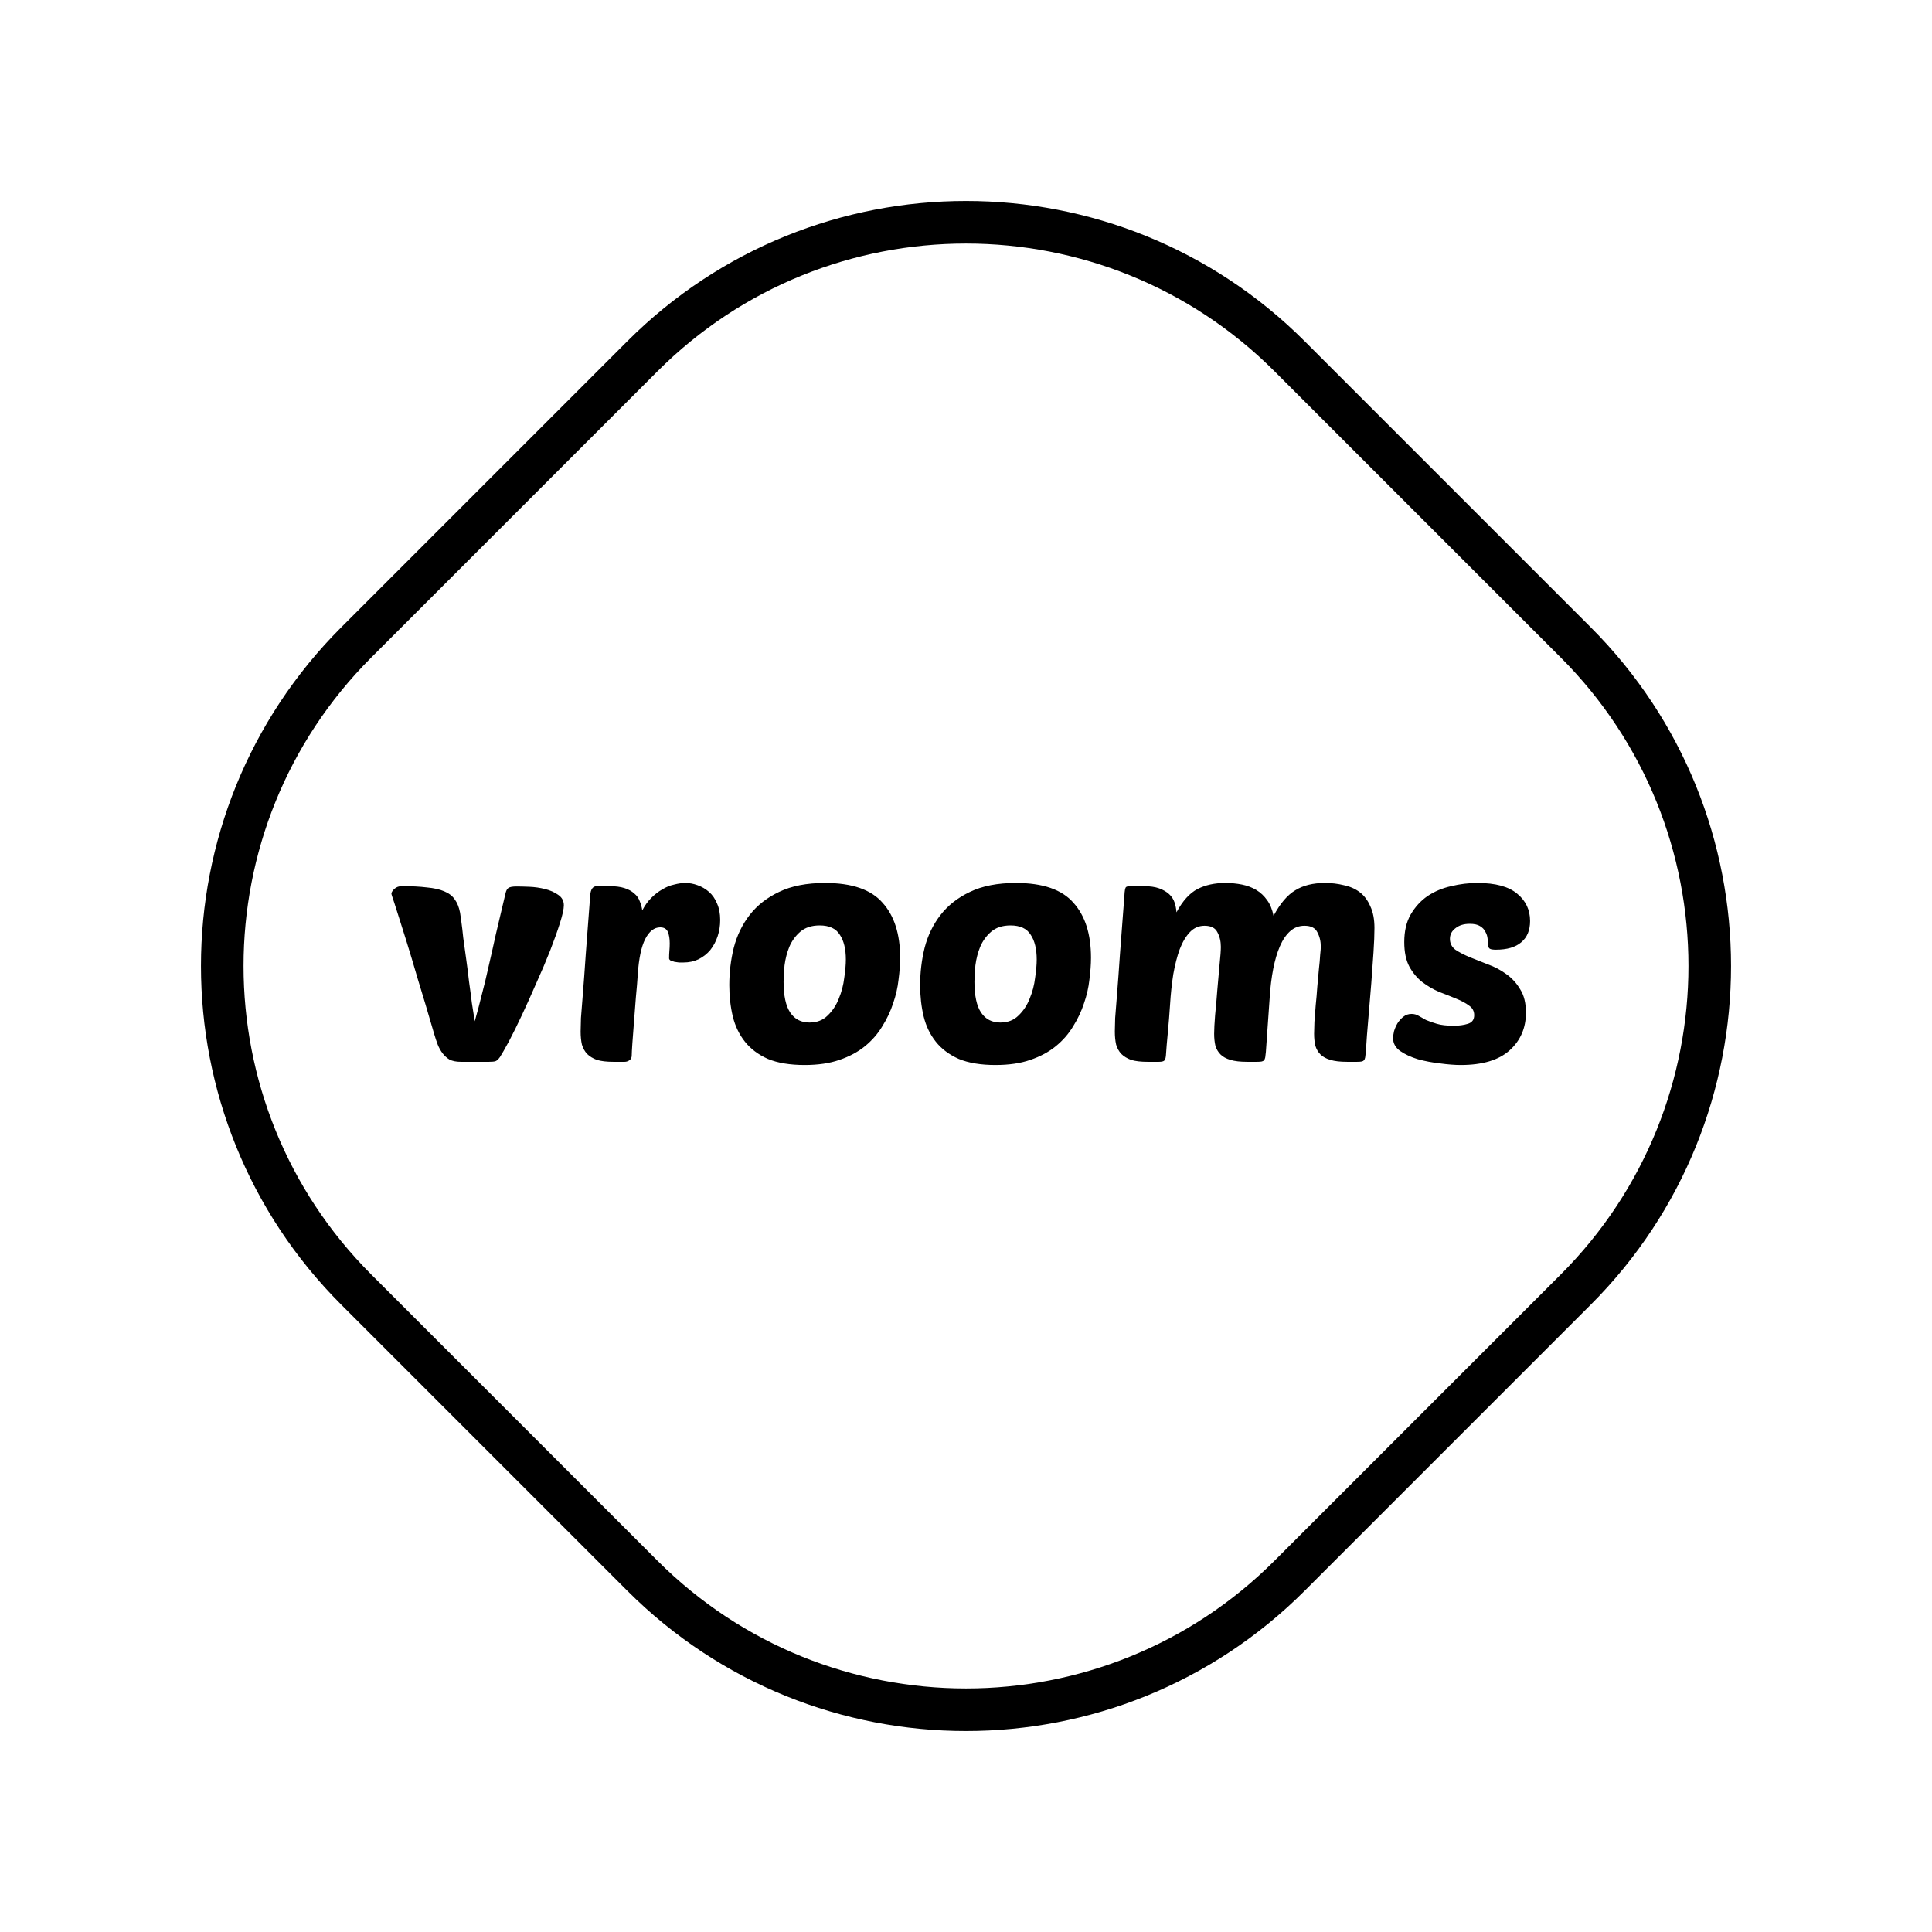
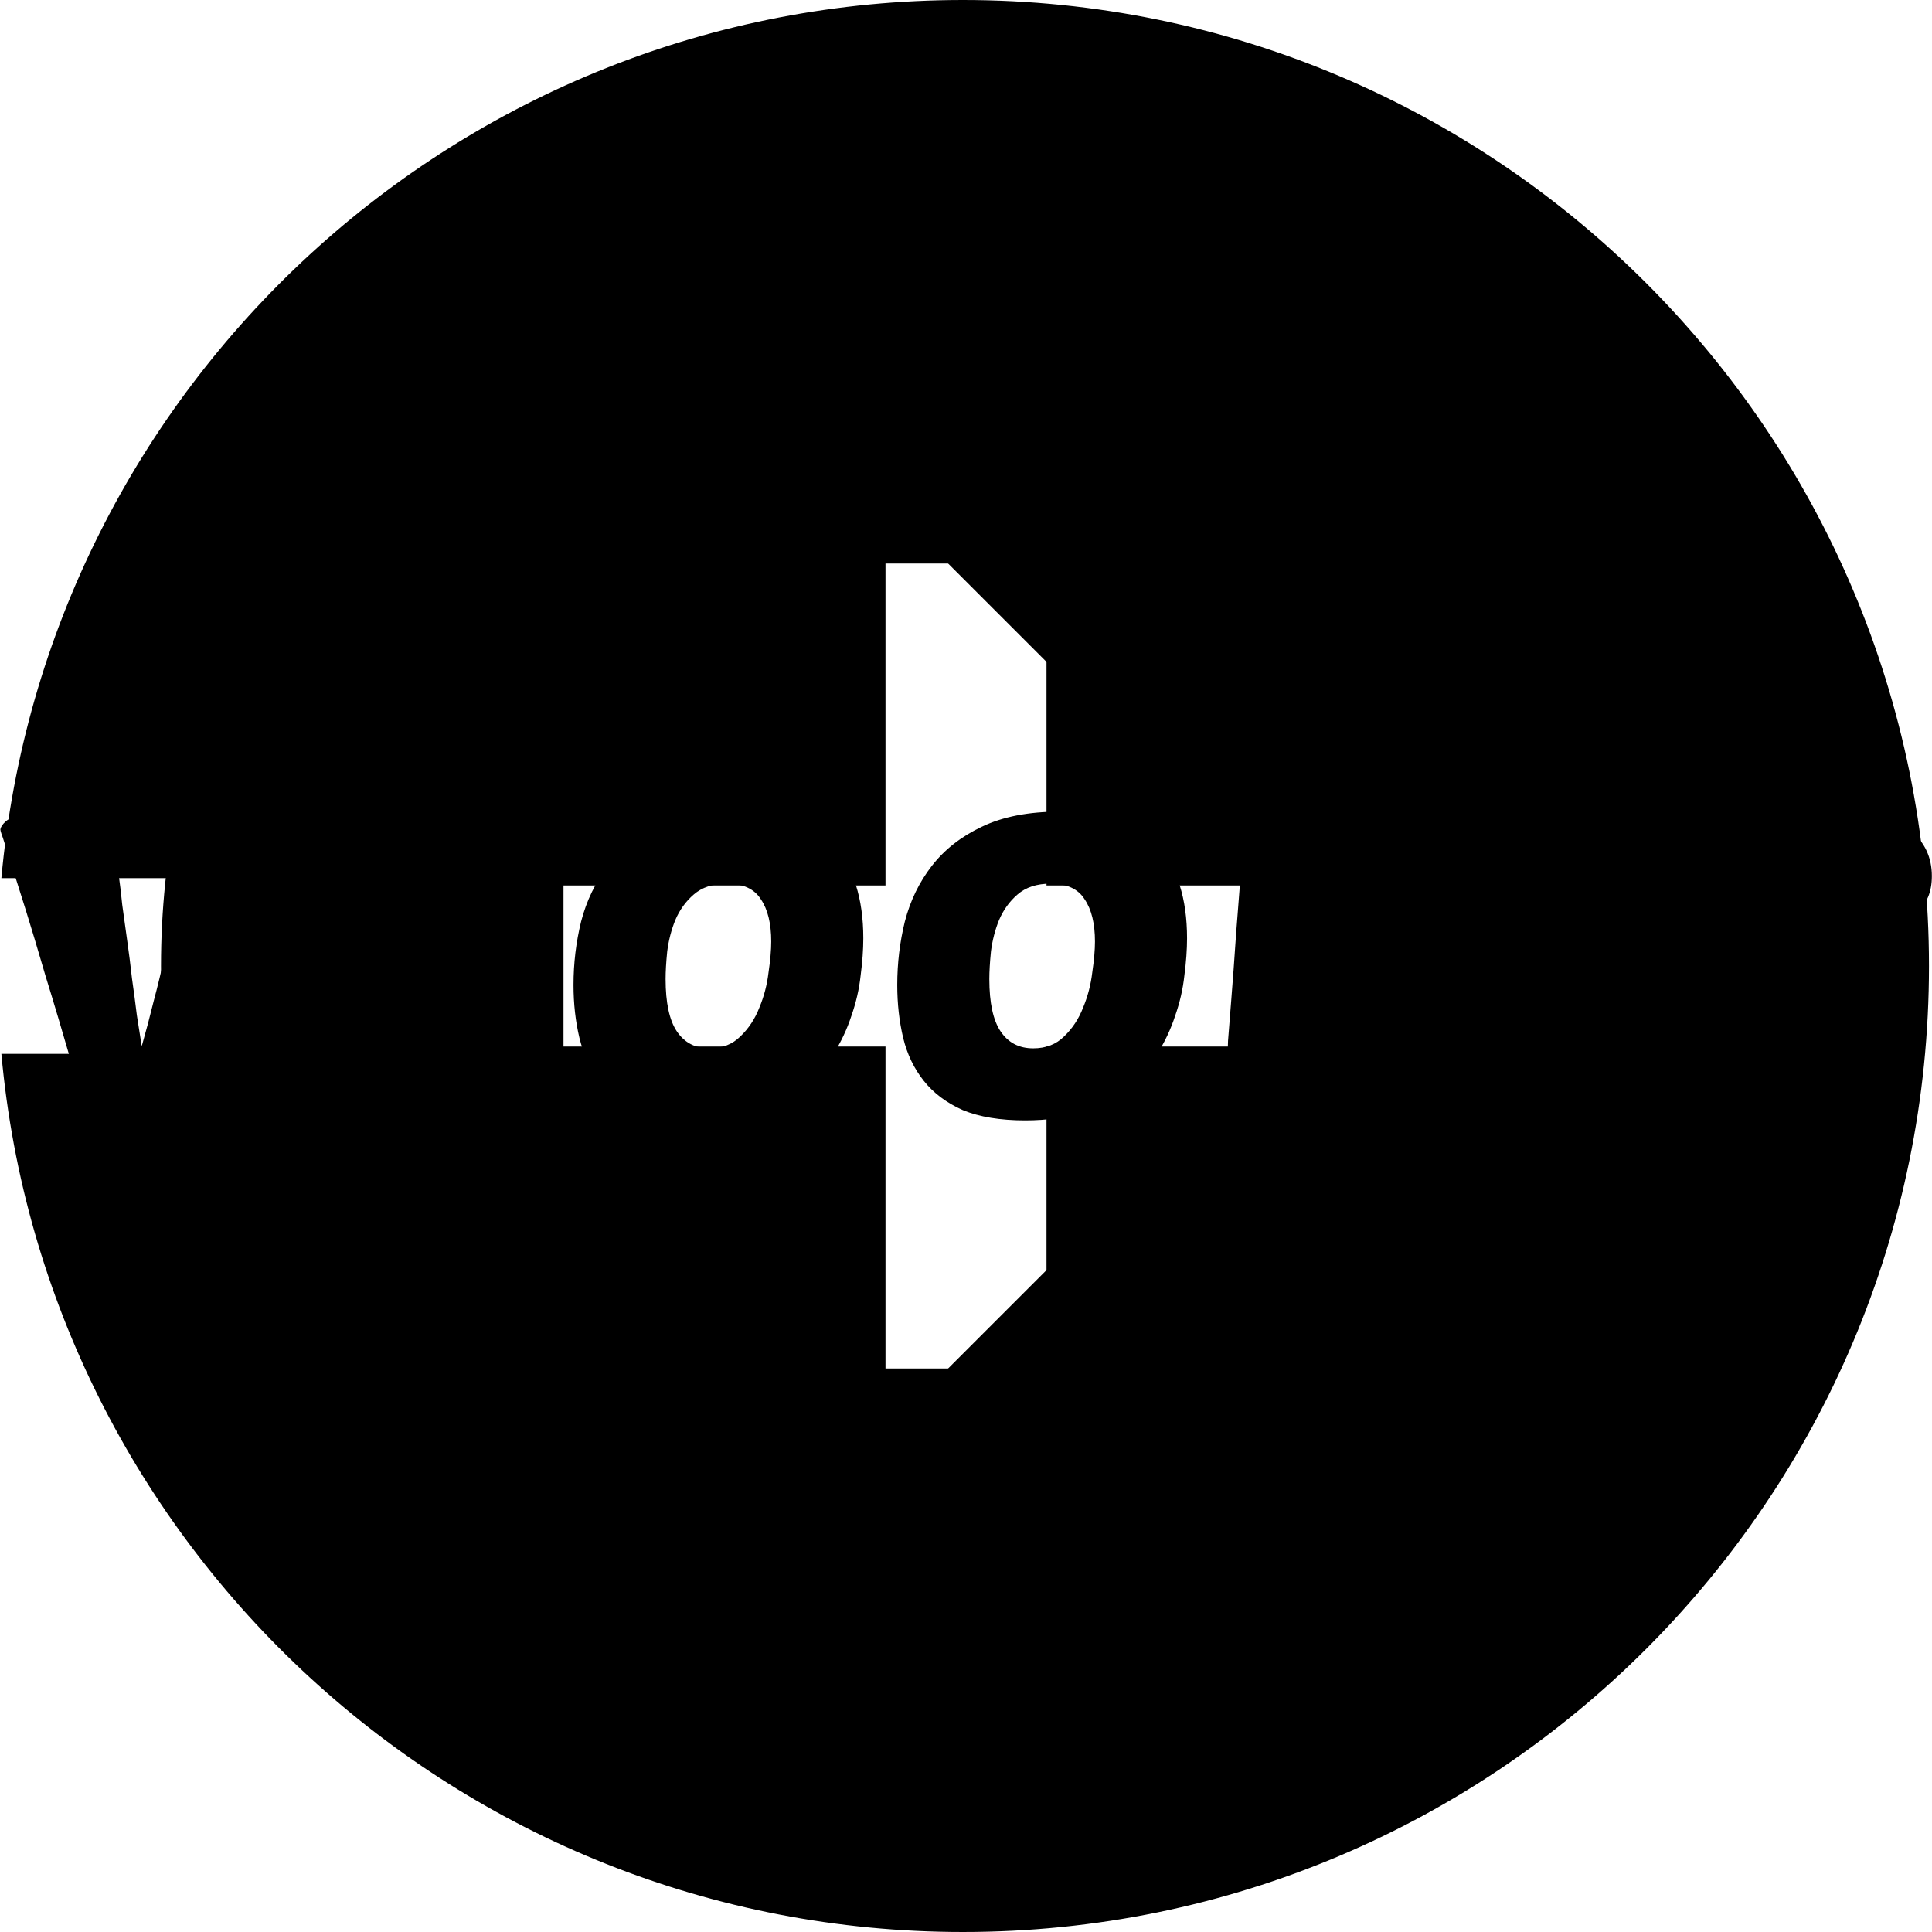
<svg xmlns="http://www.w3.org/2000/svg" width="360" height="360" viewBox="0 0 360 360">
-   <svg id="logo" viewBox="0 0 726 726">
-     <path d="M178.4 383.76c.96-3.36 1.84-6.68 2.64-9.96.88-3.28 1.72-6.76 2.52-10.44.88-3.76 1.8-7.84 2.76-12.24 1.04-4.48 2.24-9.56 3.6-15.24.24-1.12.6-1.84 1.08-2.16.48-.4 1.52-.6 3.12-.6 1.2 0 2.8.04 4.8.12 2 .08 3.96.36 5.88.84s3.56 1.2 4.92 2.16c1.44.96 2.16 2.28 2.16 3.96 0 1.36-.48 3.56-1.44 6.6-.96 3.04-2.2 6.52-3.72 10.44a273.47 273.47 0 01-5.16 12.12c-1.84 4.24-3.64 8.24-5.4 12-1.76 3.76-3.4 7.08-4.92 9.96-1.52 2.8-2.64 4.76-3.36 5.88-.64.88-1.2 1.4-1.68 1.56-.48.16-1.28.24-2.4.24h-10.68c-1.68 0-3.08-.28-4.2-.84a9.471 9.471 0 01-2.64-2.4c-.72-.96-1.32-2.04-1.8-3.24-.48-1.28-.92-2.6-1.32-3.96-2.32-8-4.36-14.84-6.12-20.52-1.68-5.76-3.12-10.56-4.32-14.4-1.2-3.84-2.16-6.88-2.88-9.12-.72-2.32-1.28-4.08-1.68-5.28-.4-1.28-.68-2.12-.84-2.52-.16-.48-.24-.8-.24-.96.08-.56.48-1.16 1.2-1.8.72-.64 1.64-.96 2.76-.96 3.68 0 6.8.16 9.36.48 2.64.24 4.8.72 6.48 1.44 1.76.72 3.08 1.72 3.96 3 .96 1.28 1.64 2.96 2.04 5.04l.48 3.36c.24 1.68.48 3.72.72 6.12.32 2.32.68 4.92 1.08 7.8.4 2.8.76 5.64 1.08 8.52.4 2.8.76 5.52 1.08 8.16.4 2.64.76 4.92 1.08 6.84zm78.428-22.08h-1.68l-1.68-.24c-.56-.16-1.04-.32-1.44-.48-.4-.24-.6-.52-.6-.84 0-1.04.04-2 .12-2.88.08-.88.12-1.8.12-2.76 0-1.76-.24-3.2-.72-4.32s-1.44-1.68-2.88-1.68c-2.24 0-4.12 1.48-5.64 4.44-1.44 2.88-2.36 7.24-2.76 13.08-.16 2.56-.4 5.48-.72 8.76-.24 3.2-.48 6.32-.72 9.36-.24 2.96-.44 5.6-.6 7.92-.16 2.32-.24 3.84-.24 4.56 0 .8-.28 1.4-.84 1.8-.56.4-1.16.6-1.8.6h-4.32c-2.48 0-4.52-.24-6.12-.72-1.52-.56-2.76-1.32-3.72-2.28-.88-.96-1.52-2.12-1.92-3.48-.32-1.44-.48-3.08-.48-4.92 0-1.2.04-2.88.12-5.04.16-2.24.4-5.28.72-9.12.32-3.92.68-8.84 1.08-14.76.48-6 1.04-13.4 1.68-22.2.16-2.32 1-3.48 2.52-3.48h4.68c2.24 0 4.12.24 5.64.72 1.52.48 2.76 1.16 3.72 2.04.96.8 1.64 1.76 2.04 2.88.48 1.12.8 2.28.96 3.48.96-1.84 2.08-3.4 3.36-4.68 1.36-1.36 2.76-2.44 4.2-3.24 1.44-.88 2.92-1.48 4.44-1.8 1.52-.4 2.92-.6 4.2-.6 1.52 0 3.04.28 4.56.84 1.6.56 3.04 1.4 4.32 2.52 1.28 1.12 2.28 2.56 3 4.32.8 1.76 1.2 3.84 1.2 6.24 0 2.16-.32 4.2-.96 6.12-.64 1.92-1.56 3.64-2.76 5.16-1.2 1.44-2.68 2.6-4.44 3.48-1.68.8-3.56 1.2-5.64 1.2zm45.542 38.52c-5.52 0-10.12-.76-13.8-2.28-3.6-1.6-6.48-3.76-8.64-6.48-2.16-2.72-3.68-5.88-4.56-9.48-.88-3.68-1.32-7.6-1.32-11.76 0-4.8.56-9.48 1.68-14.04 1.2-4.64 3.2-8.76 6-12.36 2.8-3.6 6.48-6.48 11.04-8.64 4.64-2.24 10.4-3.36 17.28-3.36 10.08 0 17.28 2.48 21.6 7.44 4.4 4.88 6.6 11.76 6.6 20.64 0 2.48-.2 5.24-.6 8.28-.32 2.96-1 5.92-2.04 8.88-.96 2.96-2.32 5.84-4.08 8.64-1.68 2.8-3.84 5.28-6.48 7.44-2.64 2.16-5.84 3.88-9.6 5.16-3.68 1.28-8.04 1.92-13.08 1.92zm5.64-52.44c-3.04 0-5.48.8-7.32 2.4-1.76 1.52-3.12 3.4-4.08 5.64-.88 2.16-1.48 4.48-1.8 6.96-.24 2.4-.36 4.44-.36 6.12 0 5.28.84 9.16 2.52 11.64 1.68 2.48 4.08 3.72 7.2 3.72 2.8 0 5.08-.88 6.84-2.64 1.84-1.76 3.24-3.88 4.2-6.36 1.04-2.48 1.72-5.08 2.04-7.8.4-2.72.6-5 .6-6.84 0-4-.76-7.12-2.28-9.36-1.44-2.32-3.96-3.48-7.56-3.48zm66.079 52.44c-5.52 0-10.12-.76-13.8-2.28-3.6-1.6-6.48-3.76-8.64-6.48-2.16-2.72-3.68-5.88-4.56-9.48-.88-3.68-1.32-7.6-1.32-11.76 0-4.8.56-9.48 1.68-14.04 1.2-4.64 3.2-8.76 6-12.36 2.8-3.6 6.48-6.48 11.04-8.64 4.64-2.24 10.4-3.36 17.28-3.36 10.08 0 17.28 2.48 21.6 7.44 4.4 4.88 6.6 11.76 6.6 20.64 0 2.48-.2 5.24-.6 8.28-.32 2.96-1 5.92-2.04 8.88-.96 2.96-2.32 5.84-4.08 8.64-1.68 2.8-3.84 5.28-6.48 7.44-2.64 2.16-5.84 3.88-9.6 5.16-3.68 1.28-8.04 1.92-13.08 1.92zm5.64-52.44c-3.04 0-5.48.8-7.32 2.4-1.76 1.52-3.12 3.4-4.08 5.64-.88 2.16-1.48 4.48-1.8 6.96-.24 2.4-.36 4.44-.36 6.12 0 5.28.84 9.16 2.52 11.64 1.68 2.48 4.08 3.72 7.2 3.72 2.8 0 5.08-.88 6.84-2.64 1.84-1.76 3.24-3.88 4.2-6.36 1.04-2.48 1.72-5.08 2.04-7.8.4-2.72.6-5 .6-6.84 0-4-.76-7.12-2.28-9.36-1.44-2.32-3.96-3.48-7.56-3.48zm59.959 29.64c-.24 3.68-.52 7.2-.84 10.56-.32 3.28-.56 6.16-.72 8.64-.08.96-.28 1.6-.6 1.92-.32.32-1 .48-2.04.48h-4.32c-2.48 0-4.52-.24-6.12-.72-1.52-.56-2.76-1.32-3.72-2.28-.88-.96-1.52-2.12-1.92-3.48-.32-1.44-.48-3.08-.48-4.92 0-1.2.04-2.88.12-5.04.16-2.24.4-5.28.72-9.12.32-3.92.68-8.84 1.08-14.76.48-6 1.04-13.4 1.68-22.2.08-1.76.28-2.8.6-3.12.24-.24.88-.36 1.92-.36h4.68c2.4 0 4.36.28 5.88.84 1.52.56 2.76 1.28 3.72 2.16.96.88 1.64 1.92 2.04 3.12.4 1.2.64 2.44.72 3.72 2.32-4.32 4.96-7.24 7.92-8.76 2.96-1.52 6.44-2.28 10.44-2.28 2.16 0 4.24.2 6.24.6 2 .4 3.8 1.08 5.4 2.04 1.6.96 2.96 2.24 4.08 3.84 1.12 1.52 1.92 3.48 2.4 5.88 2.48-4.64 5.2-7.84 8.16-9.6 2.96-1.84 6.68-2.76 11.16-2.76 2.48 0 4.84.28 7.08.84 2.32.48 4.32 1.36 6 2.64 1.68 1.28 3 3.04 3.96 5.28 1.04 2.16 1.56 4.88 1.56 8.16 0 2.48-.12 5.52-.36 9.12-.24 3.6-.52 7.52-.84 11.76-.32 4.16-.68 8.48-1.08 12.96-.4 4.4-.72 8.64-.96 12.72-.08.88-.16 1.56-.24 2.04-.08.48-.24.84-.48 1.08-.16.24-.44.4-.84.48-.4.08-.96.12-1.68.12h-3.84c-2.56 0-4.64-.24-6.24-.72-1.6-.48-2.84-1.16-3.72-2.04-.88-.88-1.52-1.96-1.92-3.24-.32-1.36-.48-2.88-.48-4.56 0-1.04.04-2.52.12-4.44.16-1.92.32-4 .48-6.24.24-2.24.44-4.56.6-6.96.24-2.4.44-4.6.6-6.6.24-2.08.4-3.88.48-5.4.16-1.52.24-2.52.24-3 0-2.08-.44-3.92-1.32-5.52-.8-1.6-2.4-2.4-4.8-2.4-2.08 0-3.88.68-5.4 2.04-1.52 1.36-2.8 3.24-3.84 5.64-1.04 2.4-1.88 5.24-2.52 8.52-.64 3.28-1.08 6.84-1.32 10.68-.16 2.48-.36 5.32-.6 8.52-.24 3.2-.52 7.2-.84 12-.08.88-.16 1.56-.24 2.04-.08.48-.24.84-.48 1.08-.16.24-.44.4-.84.48-.4.08-.96.12-1.68.12h-3.84c-2.56 0-4.64-.24-6.24-.72-1.6-.48-2.84-1.16-3.72-2.04-.88-.88-1.52-1.96-1.92-3.24-.32-1.36-.48-2.88-.48-4.56 0-1.6.12-3.92.36-6.96.32-3.12.6-6.32.84-9.6.32-3.36.6-6.52.84-9.48.32-3.04.48-5.24.48-6.6 0-2.08-.44-3.92-1.32-5.52-.8-1.6-2.4-2.4-4.8-2.4-2.16 0-4 .8-5.52 2.4-1.52 1.6-2.8 3.76-3.84 6.48-.96 2.64-1.76 5.76-2.4 9.36-.56 3.6-.96 7.36-1.2 11.28zm115.481-45.6c6.8 0 11.8 1.36 15 4.08 3.2 2.64 4.8 6.04 4.8 10.2 0 3.52-1.12 6.2-3.36 8.04-2.16 1.84-5.32 2.76-9.48 2.76-1.12 0-1.88-.12-2.28-.36-.4-.24-.6-.68-.6-1.32 0-.72-.08-1.52-.24-2.4-.08-.96-.36-1.84-.84-2.64-.4-.88-1.08-1.6-2.04-2.16-.88-.56-2.16-.84-3.84-.84-2.24 0-4.04.56-5.4 1.68-1.36 1.04-2.04 2.36-2.04 3.96 0 1.68.68 3.04 2.04 4.08 1.44.96 3.2 1.88 5.28 2.76 2.16.88 4.48 1.8 6.96 2.76a26.6 26.6 0 016.84 3.6c2.16 1.52 3.92 3.44 5.28 5.76 1.44 2.24 2.16 5.16 2.16 8.76 0 5.76-2.04 10.48-6.12 14.16-4.08 3.68-10.2 5.52-18.36 5.52-2.24 0-4.84-.2-7.8-.6-2.88-.32-5.64-.84-8.28-1.56-2.64-.8-4.88-1.84-6.72-3.12-1.76-1.28-2.64-2.88-2.64-4.8 0-.72.12-1.6.36-2.64.32-1.04.76-2.04 1.32-3 .64-.96 1.36-1.76 2.16-2.4.88-.72 1.92-1.08 3.12-1.08.96 0 1.84.24 2.64.72s1.72 1 2.76 1.56c1.12.48 2.48.96 4.08 1.44s3.72.72 6.36.72c2 0 3.76-.24 5.28-.72 1.6-.48 2.4-1.56 2.4-3.24 0-1.52-.64-2.72-1.92-3.6-1.28-.96-2.92-1.84-4.92-2.64-1.92-.8-4.04-1.64-6.36-2.52-2.24-.96-4.36-2.2-6.36-3.72-1.92-1.52-3.52-3.44-4.8-5.76-1.28-2.4-1.92-5.48-1.92-9.24 0-4.08.8-7.52 2.4-10.32 1.68-2.88 3.8-5.2 6.36-6.96 2.64-1.76 5.6-3 8.88-3.72 3.28-.8 6.56-1.2 9.84-1.2z" fill="currentColor" />
-     <rect x="363" y="12.275" width="496" height="496" rx="172" transform="rotate(45 363 12.275)" stroke="currentColor" fill="transparent" stroke-width="16" />
+   <svg id="login" viewBox="0 0 469 469.333">
+     <path d="M233.766 0C111.356 0 10.96 93.738.168 213.332h190.934v-64a21.368 21.368 0 0113.16-19.71 21.334 21.334 0 0123.254 4.628l85.332 85.336c8.343 8.34 8.343 21.82 0 30.164l-85.332 85.332a21.327 21.327 0 01-23.254 4.629A21.364 21.364 0 01191.102 320v-64H.168c10.793 119.594 111.187 213.332 233.598 213.332 129.601 0 234.668-105.066 234.668-234.664C468.434 105.066 363.367 0 233.766 0zm0 0" />
+   </svg>
+   <svg id="logo" viewBox="0 0 428 70">
+     <path d="M31.4 52.76c.96-3.36 1.84-6.68 2.64-9.96.88-3.28 1.72-6.76 2.52-10.44.88-3.76 1.8-7.84 2.76-12.24 1.04-4.48 2.24-9.56 3.6-15.24.24-1.12.6-1.84 1.08-2.16.48-.4 1.52-.6 3.12-.6 1.2 0 2.8.04 4.8.12 2 .08 3.96.36 5.88.84s3.56 1.2 4.92 2.16c1.44.96 2.16 2.28 2.16 3.96 0 1.36-.48 3.56-1.44 6.6-.96 3.04-2.2 6.52-3.72 10.44a273.656 273.656 0 01-5.16 12.12c-1.84 4.24-3.64 8.24-5.4 12-1.76 3.76-3.4 7.08-4.92 9.96-1.52 2.8-2.64 4.76-3.36 5.88-.64.88-1.2 1.4-1.68 1.56-.48.16-1.28.24-2.4.24H26.12c-1.68 0-3.08-.28-4.2-.84a9.47 9.47 0 01-2.64-2.4c-.72-.96-1.32-2.04-1.8-3.24-.48-1.28-.92-2.6-1.32-3.96-2.32-8-4.36-14.84-6.12-20.52-1.68-5.76-3.12-10.56-4.32-14.4-1.2-3.84-2.16-6.88-2.88-9.12-.72-2.32-1.28-4.08-1.68-5.28C.76 6.96.48 6.12.32 5.72c-.16-.48-.24-.8-.24-.96.08-.56.48-1.16 1.2-1.8C2 2.32 2.92 2 4.04 2c3.68 0 6.8.16 9.36.48 2.64.24 4.8.72 6.48 1.44 1.76.72 3.08 1.72 3.96 3 .96 1.28 1.64 2.96 2.04 5.04l.48 3.36c.24 1.68.48 3.72.72 6.12.32 2.32.68 4.92 1.08 7.8.4 2.8.76 5.64 1.08 8.52.4 2.8.76 5.52 1.08 8.16.4 2.64.76 4.92 1.08 6.84zm78.428-22.08h-1.68l-1.68-.24c-.56-.16-1.04-.32-1.44-.48-.4-.24-.6-.52-.6-.84 0-1.04.04-2 .12-2.88.08-.88.12-1.8.12-2.76 0-1.76-.24-3.2-.72-4.32s-1.44-1.68-2.88-1.68c-2.24 0-4.12 1.48-5.64 4.44-1.44 2.88-2.36 7.24-2.76 13.08-.16 2.56-.4 5.48-.72 8.76-.24 3.2-.48 6.32-.72 9.36-.24 2.96-.44 5.6-.6 7.92-.16 2.32-.24 3.84-.24 4.56 0 .8-.28 1.4-.84 1.8-.56.4-1.16.6-1.8.6h-4.32c-2.48 0-4.52-.24-6.12-.72-1.52-.56-2.76-1.32-3.72-2.28-.88-.96-1.52-2.12-1.92-3.48-.32-1.44-.48-3.08-.48-4.92 0-1.2.04-2.88.12-5.04.16-2.24.4-5.28.72-9.12.32-3.92.68-8.84 1.08-14.76.48-6 1.04-13.4 1.68-22.2.16-2.32 1-3.48 2.52-3.48h4.68c2.24 0 4.12.24 5.64.72 1.52.48 2.76 1.16 3.72 2.04.96.8 1.64 1.76 2.04 2.88.48 1.12.8 2.28.96 3.48.96-1.84 2.08-3.4 3.36-4.68 1.36-1.36 2.76-2.44 4.2-3.24 1.44-.88 2.92-1.48 4.44-1.8 1.52-.4 2.92-.6 4.2-.6 1.52 0 3.04.28 4.56.84 1.6.56 3.04 1.4 4.32 2.52 1.28 1.12 2.28 2.56 3 4.32.8 1.76 1.2 3.84 1.2 6.24 0 2.16-.32 4.2-.96 6.12-.64 1.92-1.56 3.64-2.76 5.16-1.2 1.44-2.68 2.6-4.44 3.48-1.68.8-3.56 1.2-5.64 1.2zM155.37 69.2c-5.52 0-10.12-.76-13.8-2.28-3.6-1.6-6.48-3.76-8.64-6.48-2.16-2.72-3.68-5.88-4.56-9.48-.88-3.68-1.32-7.6-1.32-11.76 0-4.8.56-9.48 1.68-14.04 1.2-4.64 3.2-8.76 6-12.36 2.8-3.6 6.48-6.48 11.04-8.64C150.41 1.92 156.17.8 163.05.8c10.08 0 17.28 2.48 21.6 7.44 4.4 4.88 6.6 11.76 6.6 20.64 0 2.48-.2 5.24-.6 8.28-.32 2.96-1 5.92-2.04 8.88-.96 2.96-2.32 5.84-4.08 8.64-1.68 2.8-3.84 5.28-6.48 7.44-2.64 2.16-5.84 3.88-9.6 5.16-3.68 1.28-8.04 1.92-13.08 1.92zm5.64-52.44c-3.04 0-5.48.8-7.32 2.4-1.76 1.52-3.12 3.4-4.08 5.64-.88 2.16-1.48 4.48-1.8 6.96-.24 2.4-.36 4.44-.36 6.12 0 5.28.84 9.16 2.52 11.64 1.68 2.48 4.08 3.72 7.2 3.72 2.8 0 5.08-.88 6.84-2.64 1.84-1.76 3.24-3.88 4.2-6.36 1.04-2.48 1.72-5.08 2.04-7.8.4-2.72.6-5 .6-6.84 0-4-.76-7.12-2.28-9.36-1.44-2.32-3.96-3.48-7.56-3.48zm66.079 52.44c-5.52 0-10.12-.76-13.8-2.28-3.6-1.6-6.48-3.76-8.64-6.48-2.16-2.72-3.68-5.88-4.56-9.48-.88-3.68-1.32-7.6-1.32-11.76 0-4.8.56-9.48 1.68-14.04 1.2-4.64 3.2-8.76 6-12.36 2.8-3.6 6.48-6.48 11.04-8.64 4.64-2.24 10.4-3.36 17.28-3.36 10.08 0 17.28 2.48 21.6 7.44 4.4 4.88 6.6 11.76 6.6 20.64 0 2.48-.2 5.24-.6 8.28-.32 2.96-1 5.92-2.04 8.88-.96 2.96-2.32 5.84-4.08 8.64-1.68 2.8-3.84 5.28-6.48 7.44-2.64 2.16-5.84 3.88-9.6 5.16-3.68 1.28-8.04 1.92-13.08 1.92zm5.64-52.44c-3.04 0-5.48.8-7.32 2.4-1.76 1.52-3.12 3.4-4.08 5.64-.88 2.16-1.48 4.48-1.8 6.96-.24 2.4-.36 4.44-.36 6.12 0 5.28.84 9.16 2.52 11.64 1.68 2.48 4.08 3.72 7.2 3.72 2.8 0 5.08-.88 6.84-2.64 1.84-1.76 3.24-3.88 4.2-6.36 1.04-2.48 1.72-5.08 2.04-7.8.4-2.72.6-5 .6-6.84 0-4-.76-7.12-2.28-9.36-1.44-2.32-3.96-3.48-7.56-3.48zm59.959 29.64c-.24 3.68-.52 7.2-.84 10.56-.32 3.28-.56 6.16-.72 8.64-.08.96-.28 1.6-.6 1.92-.32.32-1 .48-2.04.48h-4.32c-2.48 0-4.52-.24-6.12-.72-1.52-.56-2.76-1.32-3.72-2.28-.88-.96-1.52-2.12-1.92-3.48-.32-1.44-.48-3.08-.48-4.92 0-1.2.04-2.88.12-5.04.16-2.24.4-5.28.72-9.12.32-3.92.68-8.84 1.08-14.76.48-6 1.04-13.4 1.68-22.2.08-1.76.28-2.8.6-3.12.24-.24.88-.36 1.92-.36h4.68c2.4 0 4.36.28 5.88.84 1.52.56 2.76 1.28 3.72 2.16.96.88 1.64 1.92 2.04 3.12.4 1.2.64 2.44.72 3.72 2.32-4.32 4.96-7.24 7.92-8.76 2.96-1.52 6.44-2.28 10.44-2.28 2.16 0 4.24.2 6.24.6 2 .4 3.8 1.08 5.4 2.04 1.6.96 2.96 2.24 4.08 3.84 1.12 1.52 1.92 3.48 2.4 5.88 2.48-4.64 5.2-7.84 8.16-9.6 2.96-1.84 6.68-2.76 11.16-2.76 2.48 0 4.84.28 7.08.84 2.32.48 4.32 1.36 6 2.64 1.68 1.28 3 3.04 3.96 5.28 1.04 2.16 1.56 4.88 1.56 8.16 0 2.48-.12 5.52-.36 9.12-.24 3.6-.52 7.52-.84 11.76-.32 4.16-.68 8.48-1.08 12.96-.4 4.4-.72 8.64-.96 12.72-.08.88-.16 1.56-.24 2.04-.08.48-.24.84-.48 1.08-.16.24-.44.4-.84.48-.4.08-.96.12-1.68.12h-3.84c-2.56 0-4.64-.24-6.24-.72-1.6-.48-2.84-1.16-3.72-2.04-.88-.88-1.52-1.96-1.92-3.24-.32-1.36-.48-2.88-.48-4.56 0-1.04.04-2.52.12-4.44.16-1.92.32-4 .48-6.24.24-2.24.44-4.56.6-6.96.24-2.4.44-4.6.6-6.6.24-2.08.4-3.88.48-5.4.16-1.52.24-2.52.24-3 0-2.08-.44-3.92-1.32-5.52-.8-1.6-2.4-2.4-4.8-2.4-2.08 0-3.88.68-5.4 2.04-1.52 1.36-2.8 3.24-3.84 5.64-1.04 2.4-1.88 5.24-2.52 8.52-.64 3.28-1.08 6.84-1.32 10.68-.16 2.48-.36 5.32-.6 8.52-.24 3.2-.52 7.2-.84 12-.08.88-.16 1.56-.24 2.04-.08.48-.24.84-.48 1.08-.16.24-.44.4-.84.48-.4.08-.96.12-1.68.12h-3.84c-2.56 0-4.64-.24-6.24-.72-1.6-.48-2.84-1.16-3.72-2.04-.88-.88-1.52-1.96-1.92-3.24-.32-1.36-.48-2.88-.48-4.56 0-1.6.12-3.92.36-6.96.32-3.12.6-6.32.84-9.6.32-3.36.6-6.52.84-9.48.32-3.04.48-5.24.48-6.6 0-2.08-.44-3.92-1.32-5.52-.8-1.6-2.4-2.4-4.8-2.4-2.16 0-4 .8-5.52 2.4-1.52 1.6-2.8 3.76-3.84 6.48-.96 2.64-1.76 5.76-2.4 9.36-.56 3.6-.96 7.36-1.2 11.28zM408.169.8c6.8 0 11.8 1.36 15 4.08 3.2 2.64 4.8 6.04 4.8 10.2 0 3.52-1.12 6.2-3.36 8.04-2.16 1.84-5.32 2.76-9.48 2.76-1.12 0-1.88-.12-2.28-.36-.4-.24-.6-.68-.6-1.32 0-.72-.08-1.52-.24-2.4-.08-.96-.36-1.84-.84-2.64-.4-.88-1.08-1.6-2.04-2.16-.88-.56-2.16-.84-3.84-.84-2.24 0-4.04.56-5.4 1.68-1.36 1.04-2.04 2.36-2.04 3.96 0 1.68.68 3.04 2.04 4.08 1.44.96 3.2 1.88 5.28 2.76 2.16.88 4.48 1.8 6.96 2.76a26.611 26.611 0 016.84 3.6c2.16 1.52 3.92 3.44 5.28 5.76 1.44 2.24 2.16 5.16 2.16 8.76 0 5.76-2.04 10.48-6.12 14.16-4.08 3.68-10.2 5.52-18.36 5.52-2.24 0-4.84-.2-7.8-.6-2.88-.32-5.64-.84-8.28-1.56-2.64-.8-4.88-1.84-6.72-3.12-1.76-1.28-2.64-2.88-2.64-4.8 0-.72.12-1.6.36-2.64.32-1.04.76-2.04 1.32-3 .64-.96 1.36-1.76 2.16-2.4.88-.72 1.92-1.08 3.12-1.08.96 0 1.84.24 2.64.72s1.72 1 2.76 1.56c1.12.48 2.48.96 4.08 1.44s3.72.72 6.36.72c2 0 3.76-.24 5.28-.72 1.6-.48 2.4-1.56 2.4-3.24 0-1.52-.64-2.72-1.92-3.6-1.28-.96-2.92-1.84-4.92-2.64-1.92-.8-4.04-1.64-6.36-2.52-2.24-.96-4.36-2.2-6.36-3.72-1.92-1.52-3.52-3.44-4.8-5.76-1.28-2.4-1.92-5.48-1.92-9.24 0-4.08.8-7.52 2.4-10.32 1.68-2.88 3.8-5.2 6.36-6.96 2.64-1.76 5.6-3 8.88-3.72 3.28-.8 6.56-1.2 9.84-1.2z" fill="currentColor" />
+   </svg>
+   <svg id="plus_round" viewBox="0 0 24 24">
+     <path d="M0 0h24v24H0z" fill="none" />
+     <path d="M12 2C6.48 2 2 6.48 2 12s4.48 10 10 10 10-4.48 10-10S17.52 2 12 2zm5 11h-4v4h-2v-4H7v-2h4V7h2v4h4v2z" />
  </svg>
</svg>
